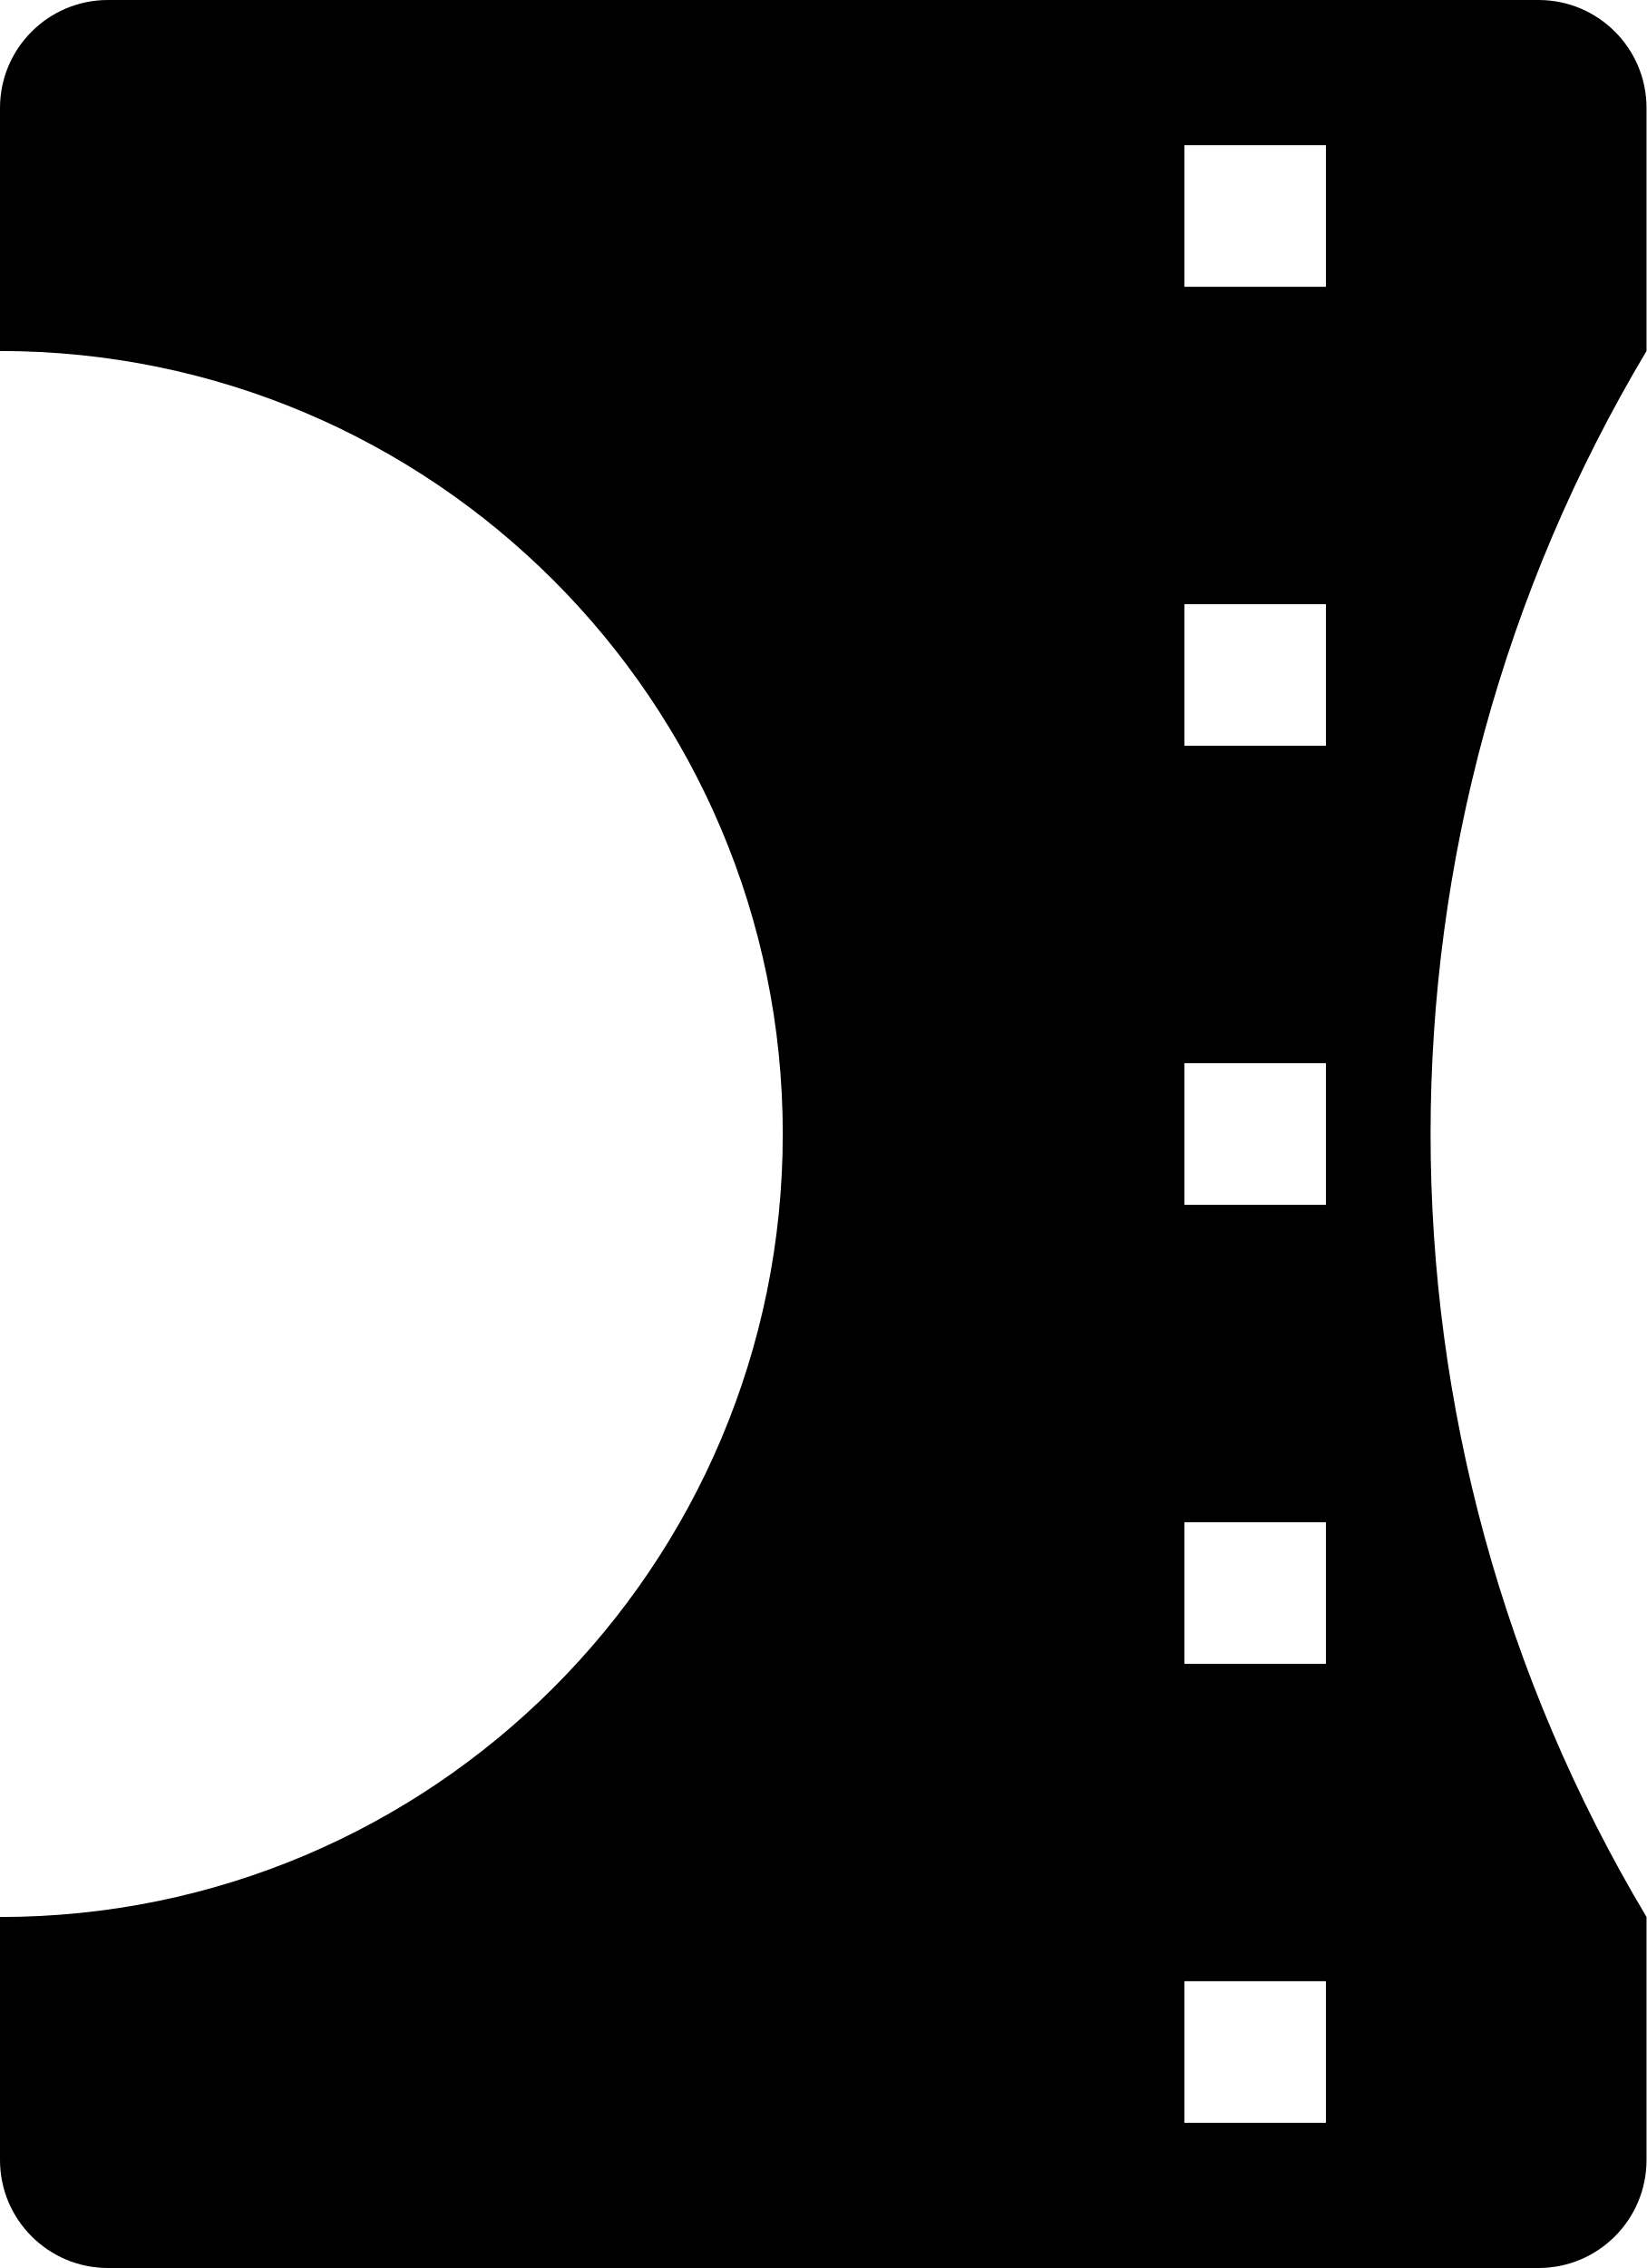
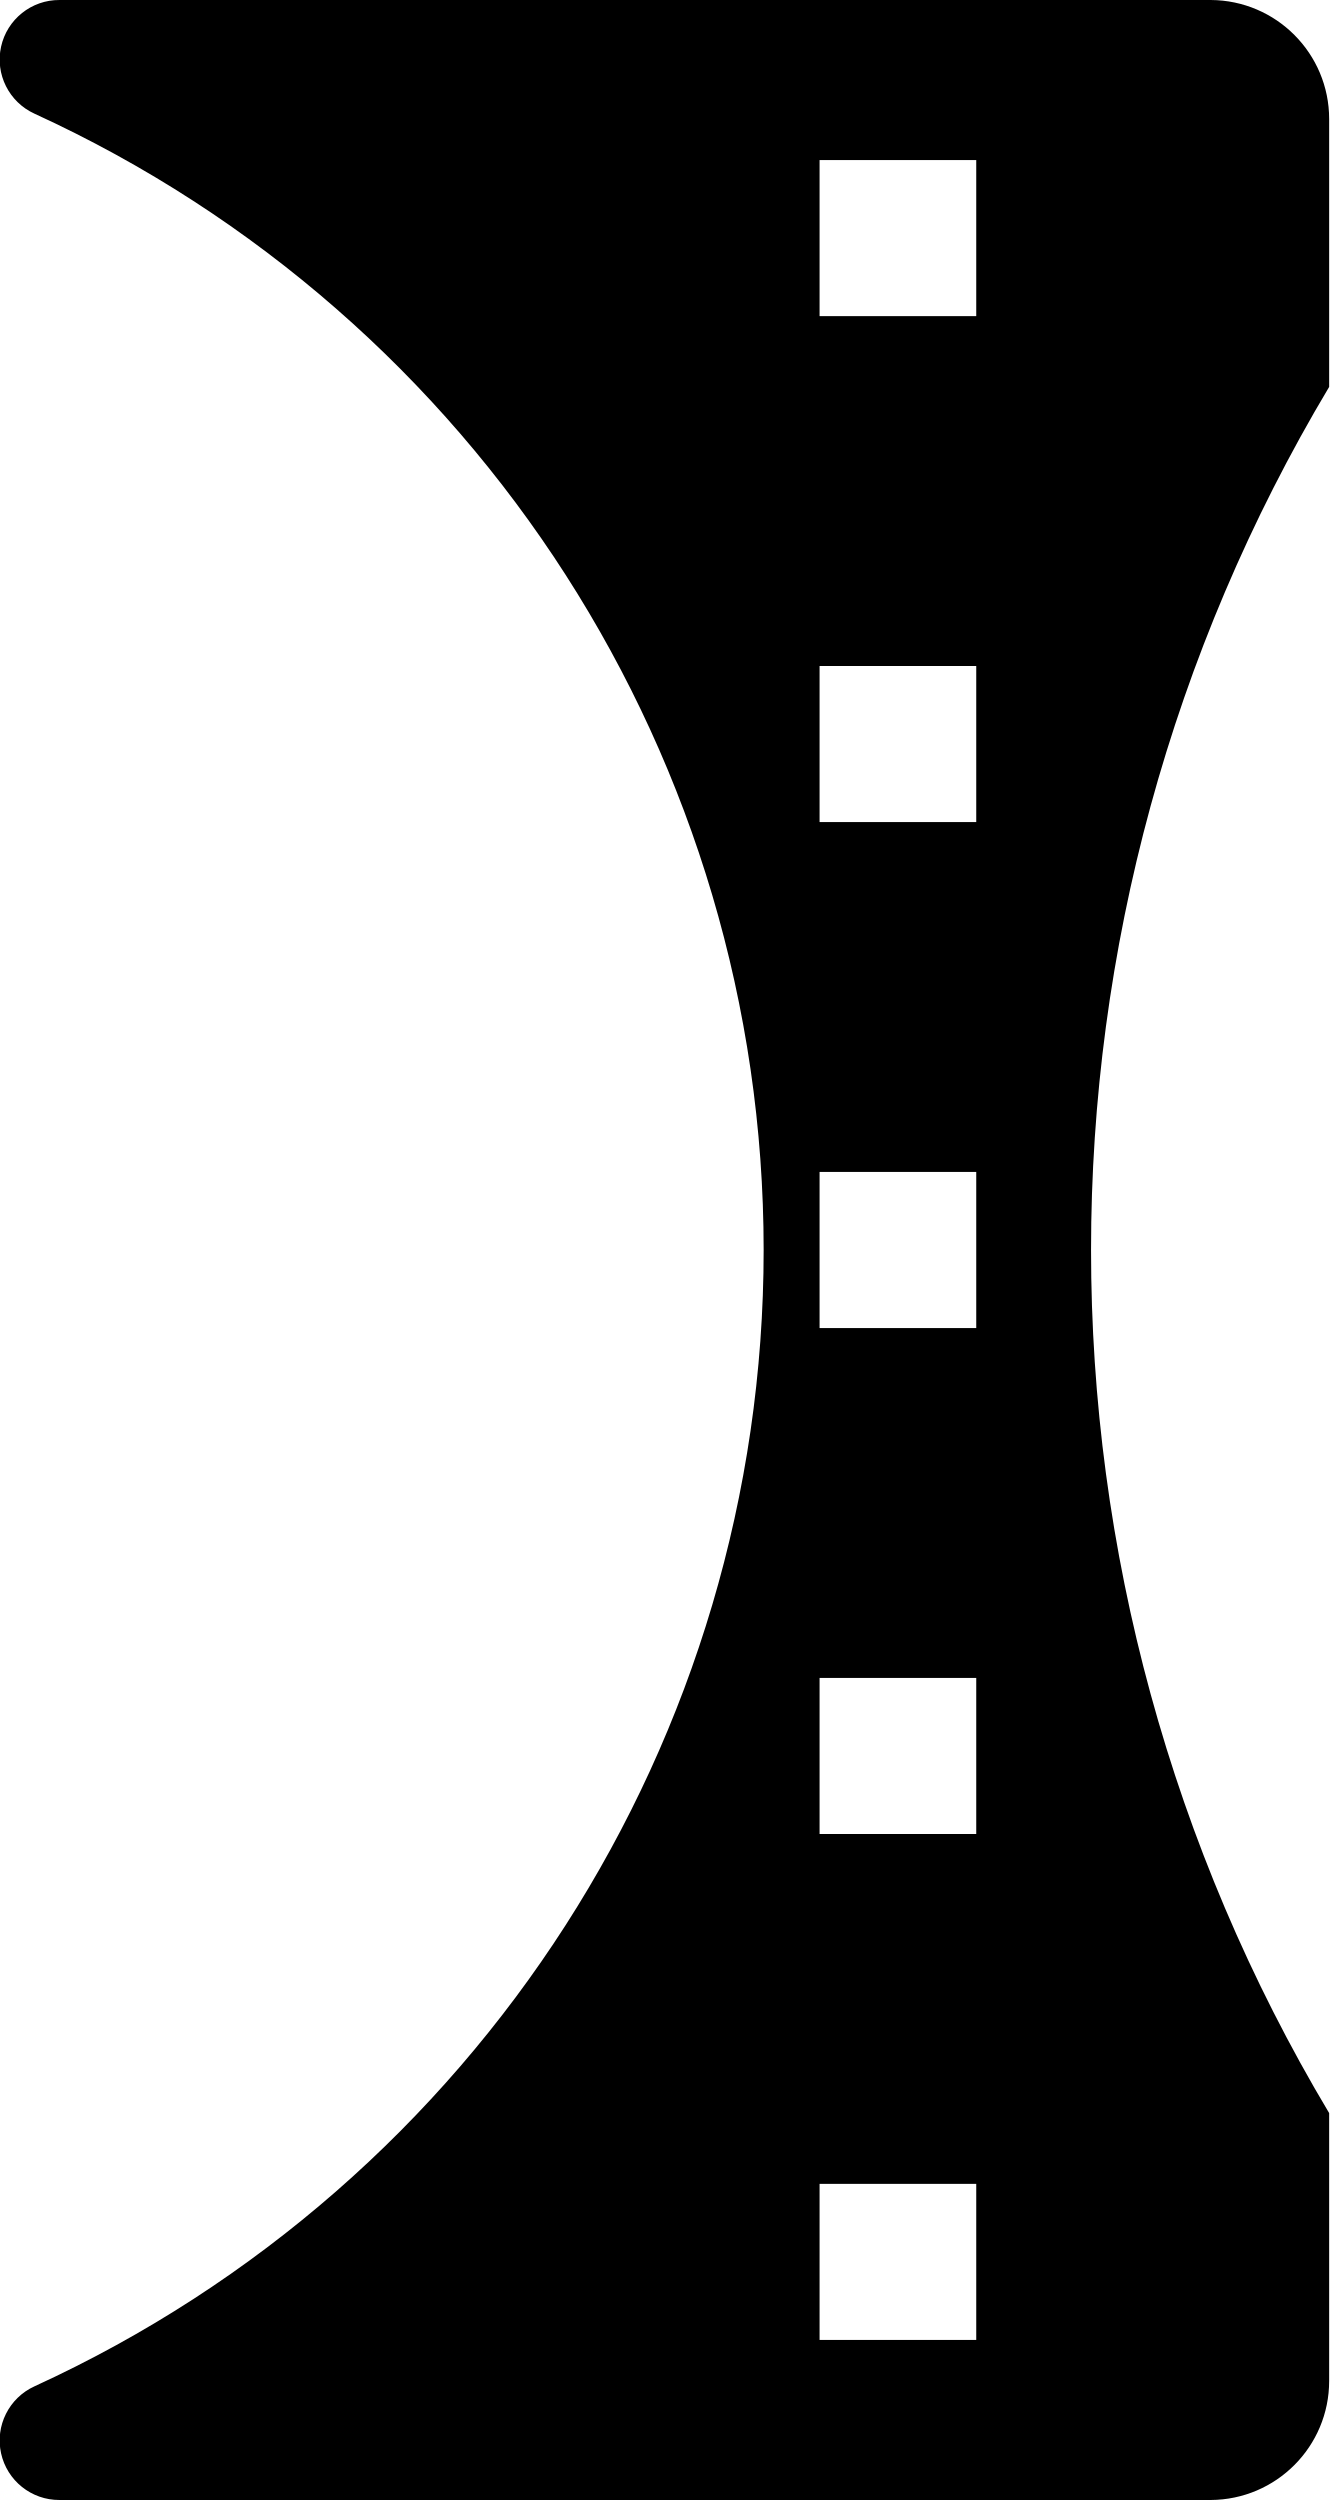
- <svg xmlns="http://www.w3.org/2000/svg" xmlns:ns1="http://www.shapertools.com/namespaces/shaper" ns1:fusionaddin="version:1.7.0" width="3.05cm" height="4.2cm" version="1.1" x="0cm" y="0cm" viewBox="0 0 3.05 4.2" enable-background="new 0 0 3.05 4.2" xml:space="preserve">
-   <path d="M1.525,1.9 A0.2,0.2 0 0,1 1.325,2.1 L-1.325,2.1 A0.2,0.2 90 0,1 -1.525,1.9 L-1.525,1.45 A1.45,1.45 90 0,0 -1.525,-1.45 L-1.525,-1.9 A0.2,0.2 180 0,1 -1.325,-2.1 L1.325,-2.1 A0.2,0.2 270 0,1 1.525,-1.9 L1.525,-1.45 A2.828,2.828 210.844 0,0 1.525,1.45 L1.525,1.9z" transform="matrix(1,0,0,-1,1.525,2.1)" fill="rgb(0,0,0)" ns1:cutDepth="0.3cm" stroke-linecap="round" stroke-linejoin="round" />
-   <path d="M0.95,1.55 L0.65,1.55 0.65,1.85 0.95,1.85 0.95,1.55z" transform="matrix(1,0,0,-1,1.525,2.1)" fill="rgb(255,255,255)" stroke="rgb(0,0,0)" stroke-width="0.001cm" stroke-linecap="round" stroke-linejoin="round" ns1:cutDepth="0.3cm" />
-   <path d="M0.95,-1.85 L0.65,-1.85 0.65,-1.55 0.95,-1.55 0.95,-1.85z" transform="matrix(1,0,0,-1,1.525,2.1)" fill="rgb(255,255,255)" stroke="rgb(0,0,0)" stroke-width="0.001cm" stroke-linecap="round" stroke-linejoin="round" ns1:cutDepth="0.3cm" />
-   <path d="M0.95,0.7 L0.65,0.7 0.65,1 0.95,1 0.95,0.7z" transform="matrix(1,0,0,-1,1.525,2.1)" fill="rgb(255,255,255)" stroke="rgb(0,0,0)" stroke-width="0.001cm" stroke-linecap="round" stroke-linejoin="round" ns1:cutDepth="0.3cm" />
-   <path d="M0.95,-1 L0.65,-1 0.65,-0.7 0.95,-0.7 0.95,-1z" transform="matrix(1,0,0,-1,1.525,2.1)" fill="rgb(255,255,255)" stroke="rgb(0,0,0)" stroke-width="0.001cm" stroke-linecap="round" stroke-linejoin="round" ns1:cutDepth="0.3cm" />
-   <path d="M0.95,-0.15 L0.65,-0.15 0.65,0.15 0.95,0.15 0.95,-0.15z" transform="matrix(1,0,0,-1,1.525,2.1)" fill="rgb(255,255,255)" stroke="rgb(0,0,0)" stroke-width="0.001cm" stroke-linecap="round" stroke-linejoin="round" ns1:cutDepth="0.3cm" />
+ <svg xmlns="http://www.w3.org/2000/svg" xmlns:ns1="http://www.shapertools.com/namespaces/shaper" ns1:fusionaddin="version:1.7.0" width="2.233cm" height="4.2cm" version="1.1" x="0cm" y="0cm" viewBox="0 0 2.233 4.2" enable-background="new 0 0 2.233 4.2" xml:space="preserve">
+   <path d="M0.912,1.9 A0.2,0.2 0 0,1 0.713,2.1 L-1.221,2.1 A0.1,0.1 90 0,1 -1.263,1.909 A2.1,2.1 65.38 0,0 -1.263,-1.909 A0.1,0.1 114.62 0,1 -1.221,-2.1 L0.713,-2.1 A0.2,0.2 270 0,1 0.912,-1.9 L0.912,-1.45 A2.828,2.828 210.844 0,0 0.912,1.45 L0.912,1.9z" transform="matrix(1,0,0,-1,1.320985,2.1)" fill="rgb(0,0,0)" ns1:cutDepth="0.3cm" stroke-linecap="round" stroke-linejoin="round" />
+   <path d="M0.338,1.55 L0.037,1.55 0.037,1.85 0.338,1.85 0.338,1.55z" transform="matrix(1,0,0,-1,1.320985,2.1)" fill="rgb(255,255,255)" stroke="rgb(0,0,0)" stroke-width="0.001cm" stroke-linecap="round" stroke-linejoin="round" ns1:cutDepth="0.3cm" />
+   <path d="M0.338,-1.85 L0.037,-1.85 0.037,-1.55 0.338,-1.55 0.338,-1.85z" transform="matrix(1,0,0,-1,1.320985,2.1)" fill="rgb(255,255,255)" stroke="rgb(0,0,0)" stroke-width="0.001cm" stroke-linecap="round" stroke-linejoin="round" ns1:cutDepth="0.3cm" />
+   <path d="M0.338,0.7 L0.037,0.7 0.037,1 0.338,1 0.338,0.7z" transform="matrix(1,0,0,-1,1.320985,2.1)" fill="rgb(255,255,255)" stroke="rgb(0,0,0)" stroke-width="0.001cm" stroke-linecap="round" stroke-linejoin="round" ns1:cutDepth="0.3cm" />
+   <path d="M0.338,-1 L0.037,-1 0.037,-0.7 0.338,-0.7 0.338,-1z" transform="matrix(1,0,0,-1,1.320985,2.1)" fill="rgb(255,255,255)" stroke="rgb(0,0,0)" stroke-width="0.001cm" stroke-linecap="round" stroke-linejoin="round" ns1:cutDepth="0.3cm" />
+   <path d="M0.338,-0.15 L0.037,-0.15 0.037,0.15 0.338,0.15 0.338,-0.15z" transform="matrix(1,0,0,-1,1.320985,2.1)" fill="rgb(255,255,255)" stroke="rgb(0,0,0)" stroke-width="0.001cm" stroke-linecap="round" stroke-linejoin="round" ns1:cutDepth="0.3cm" />
</svg>
